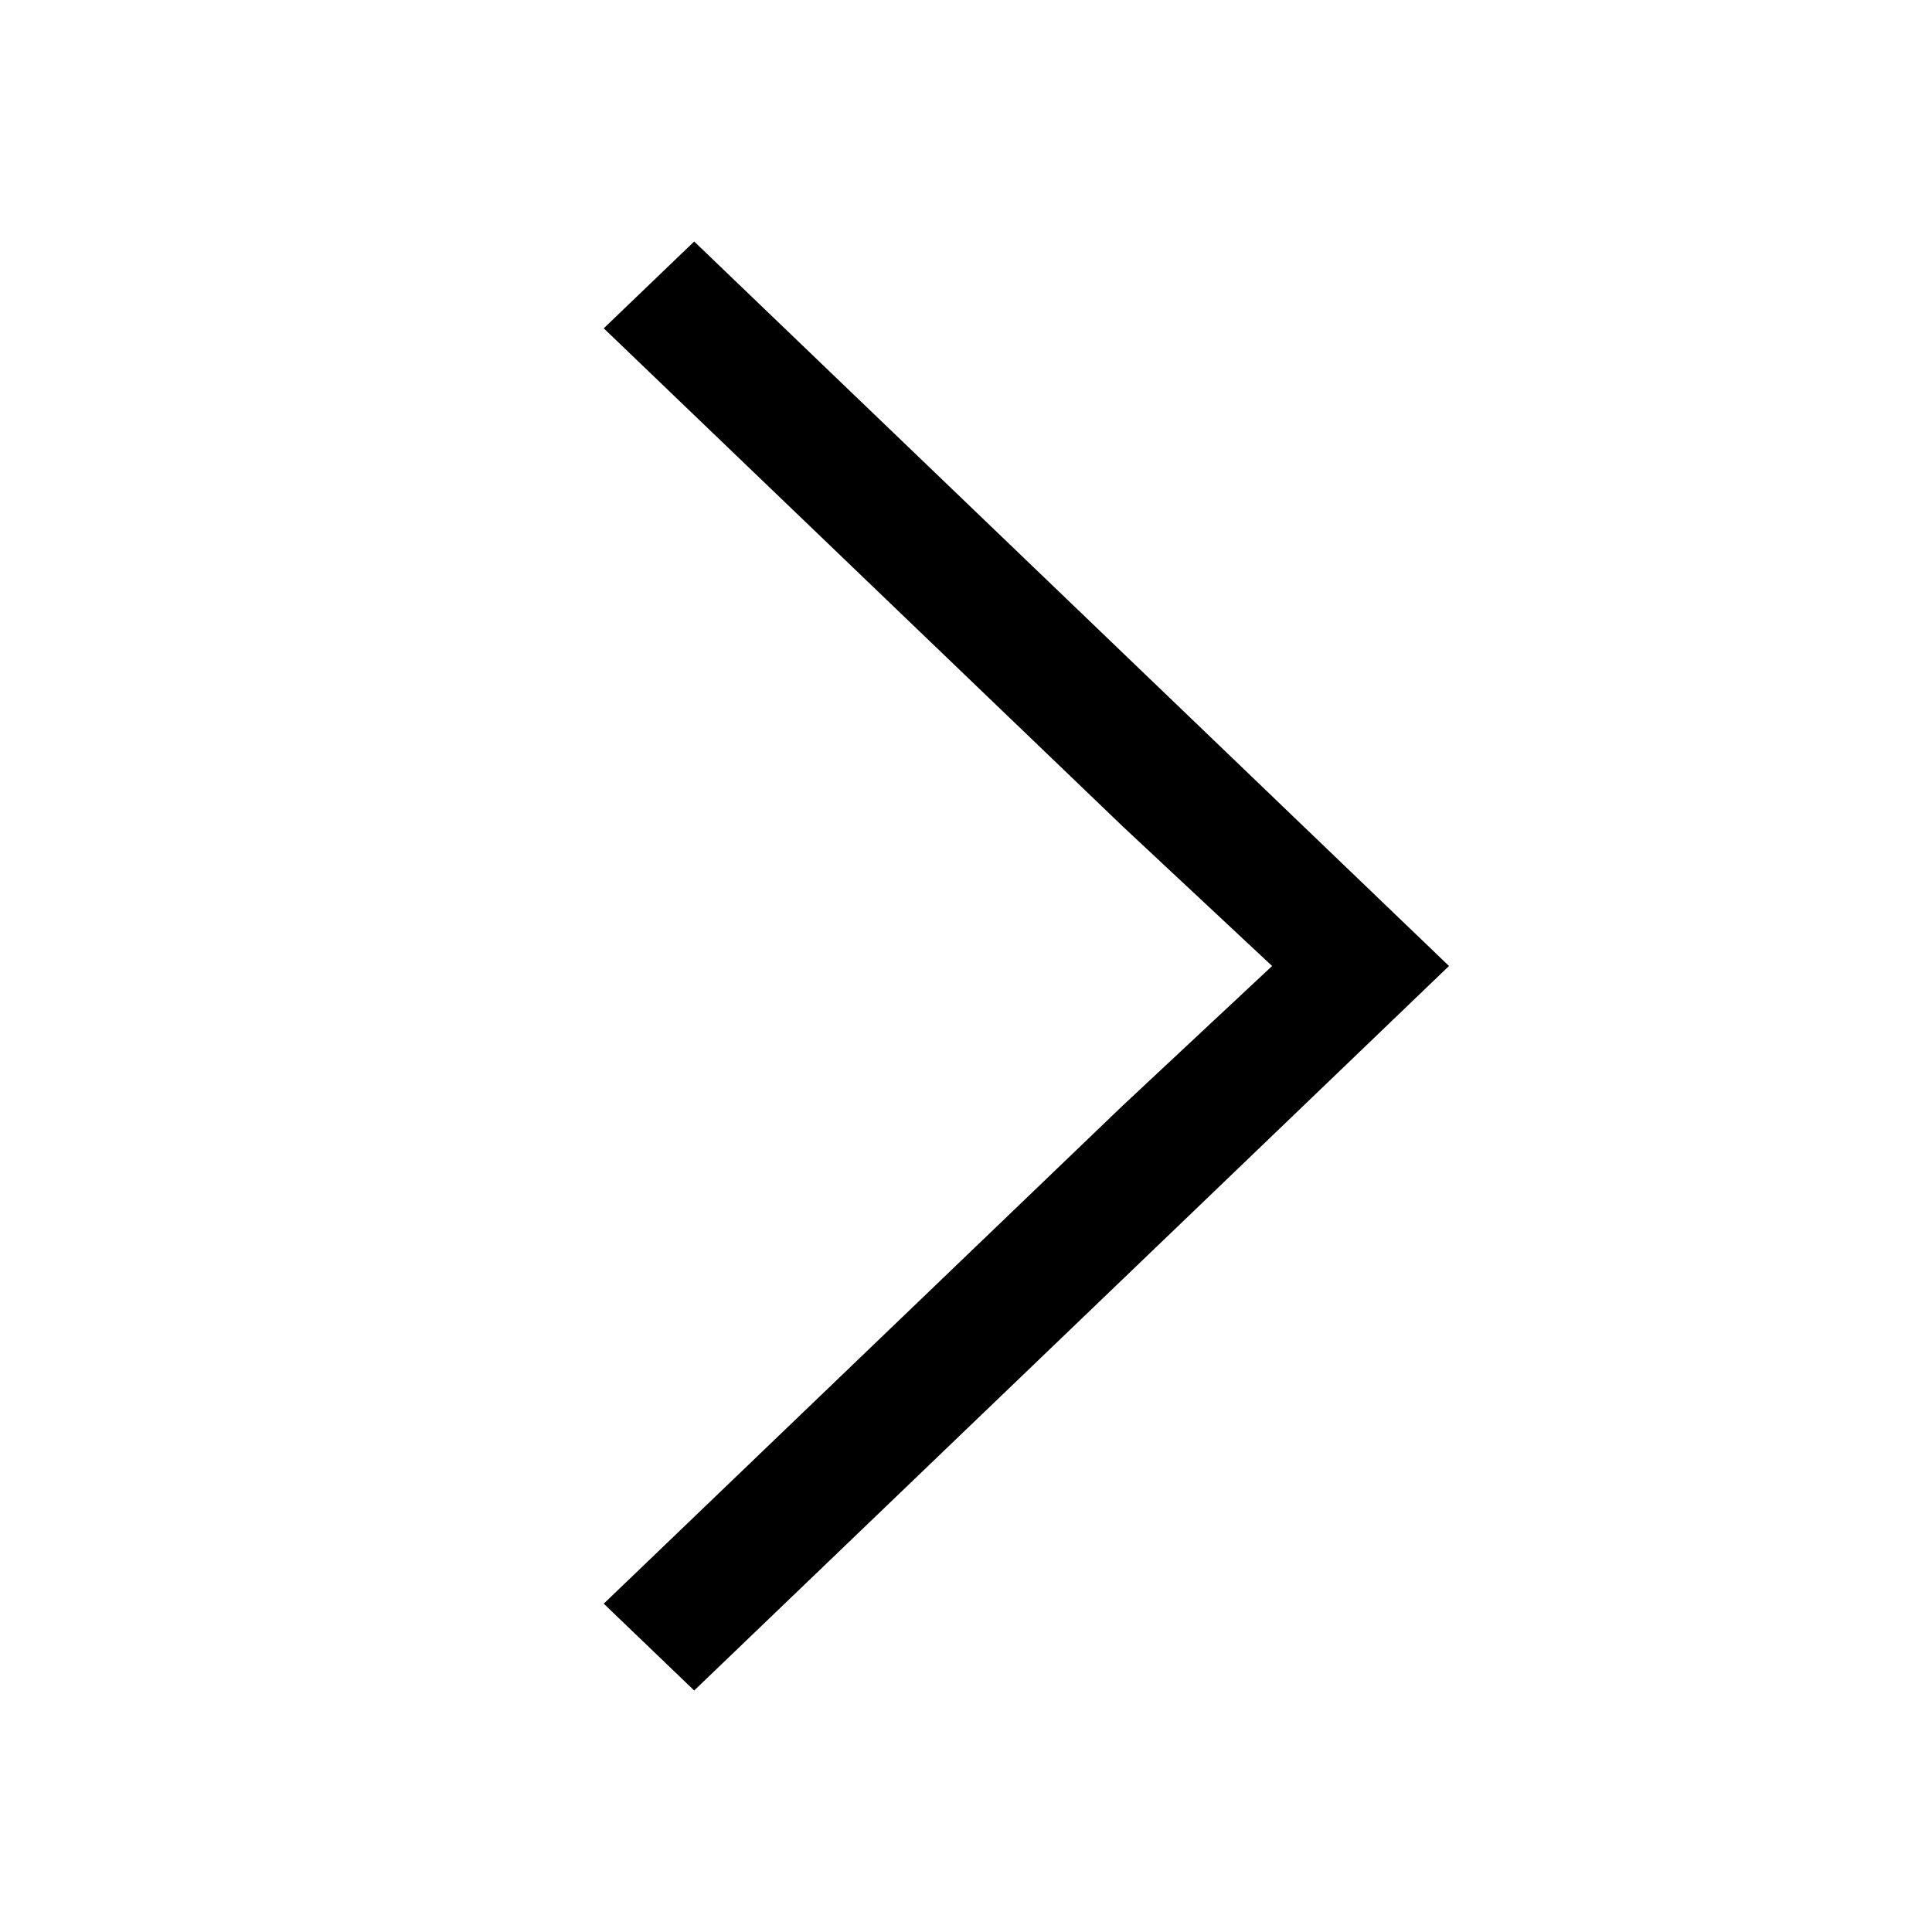
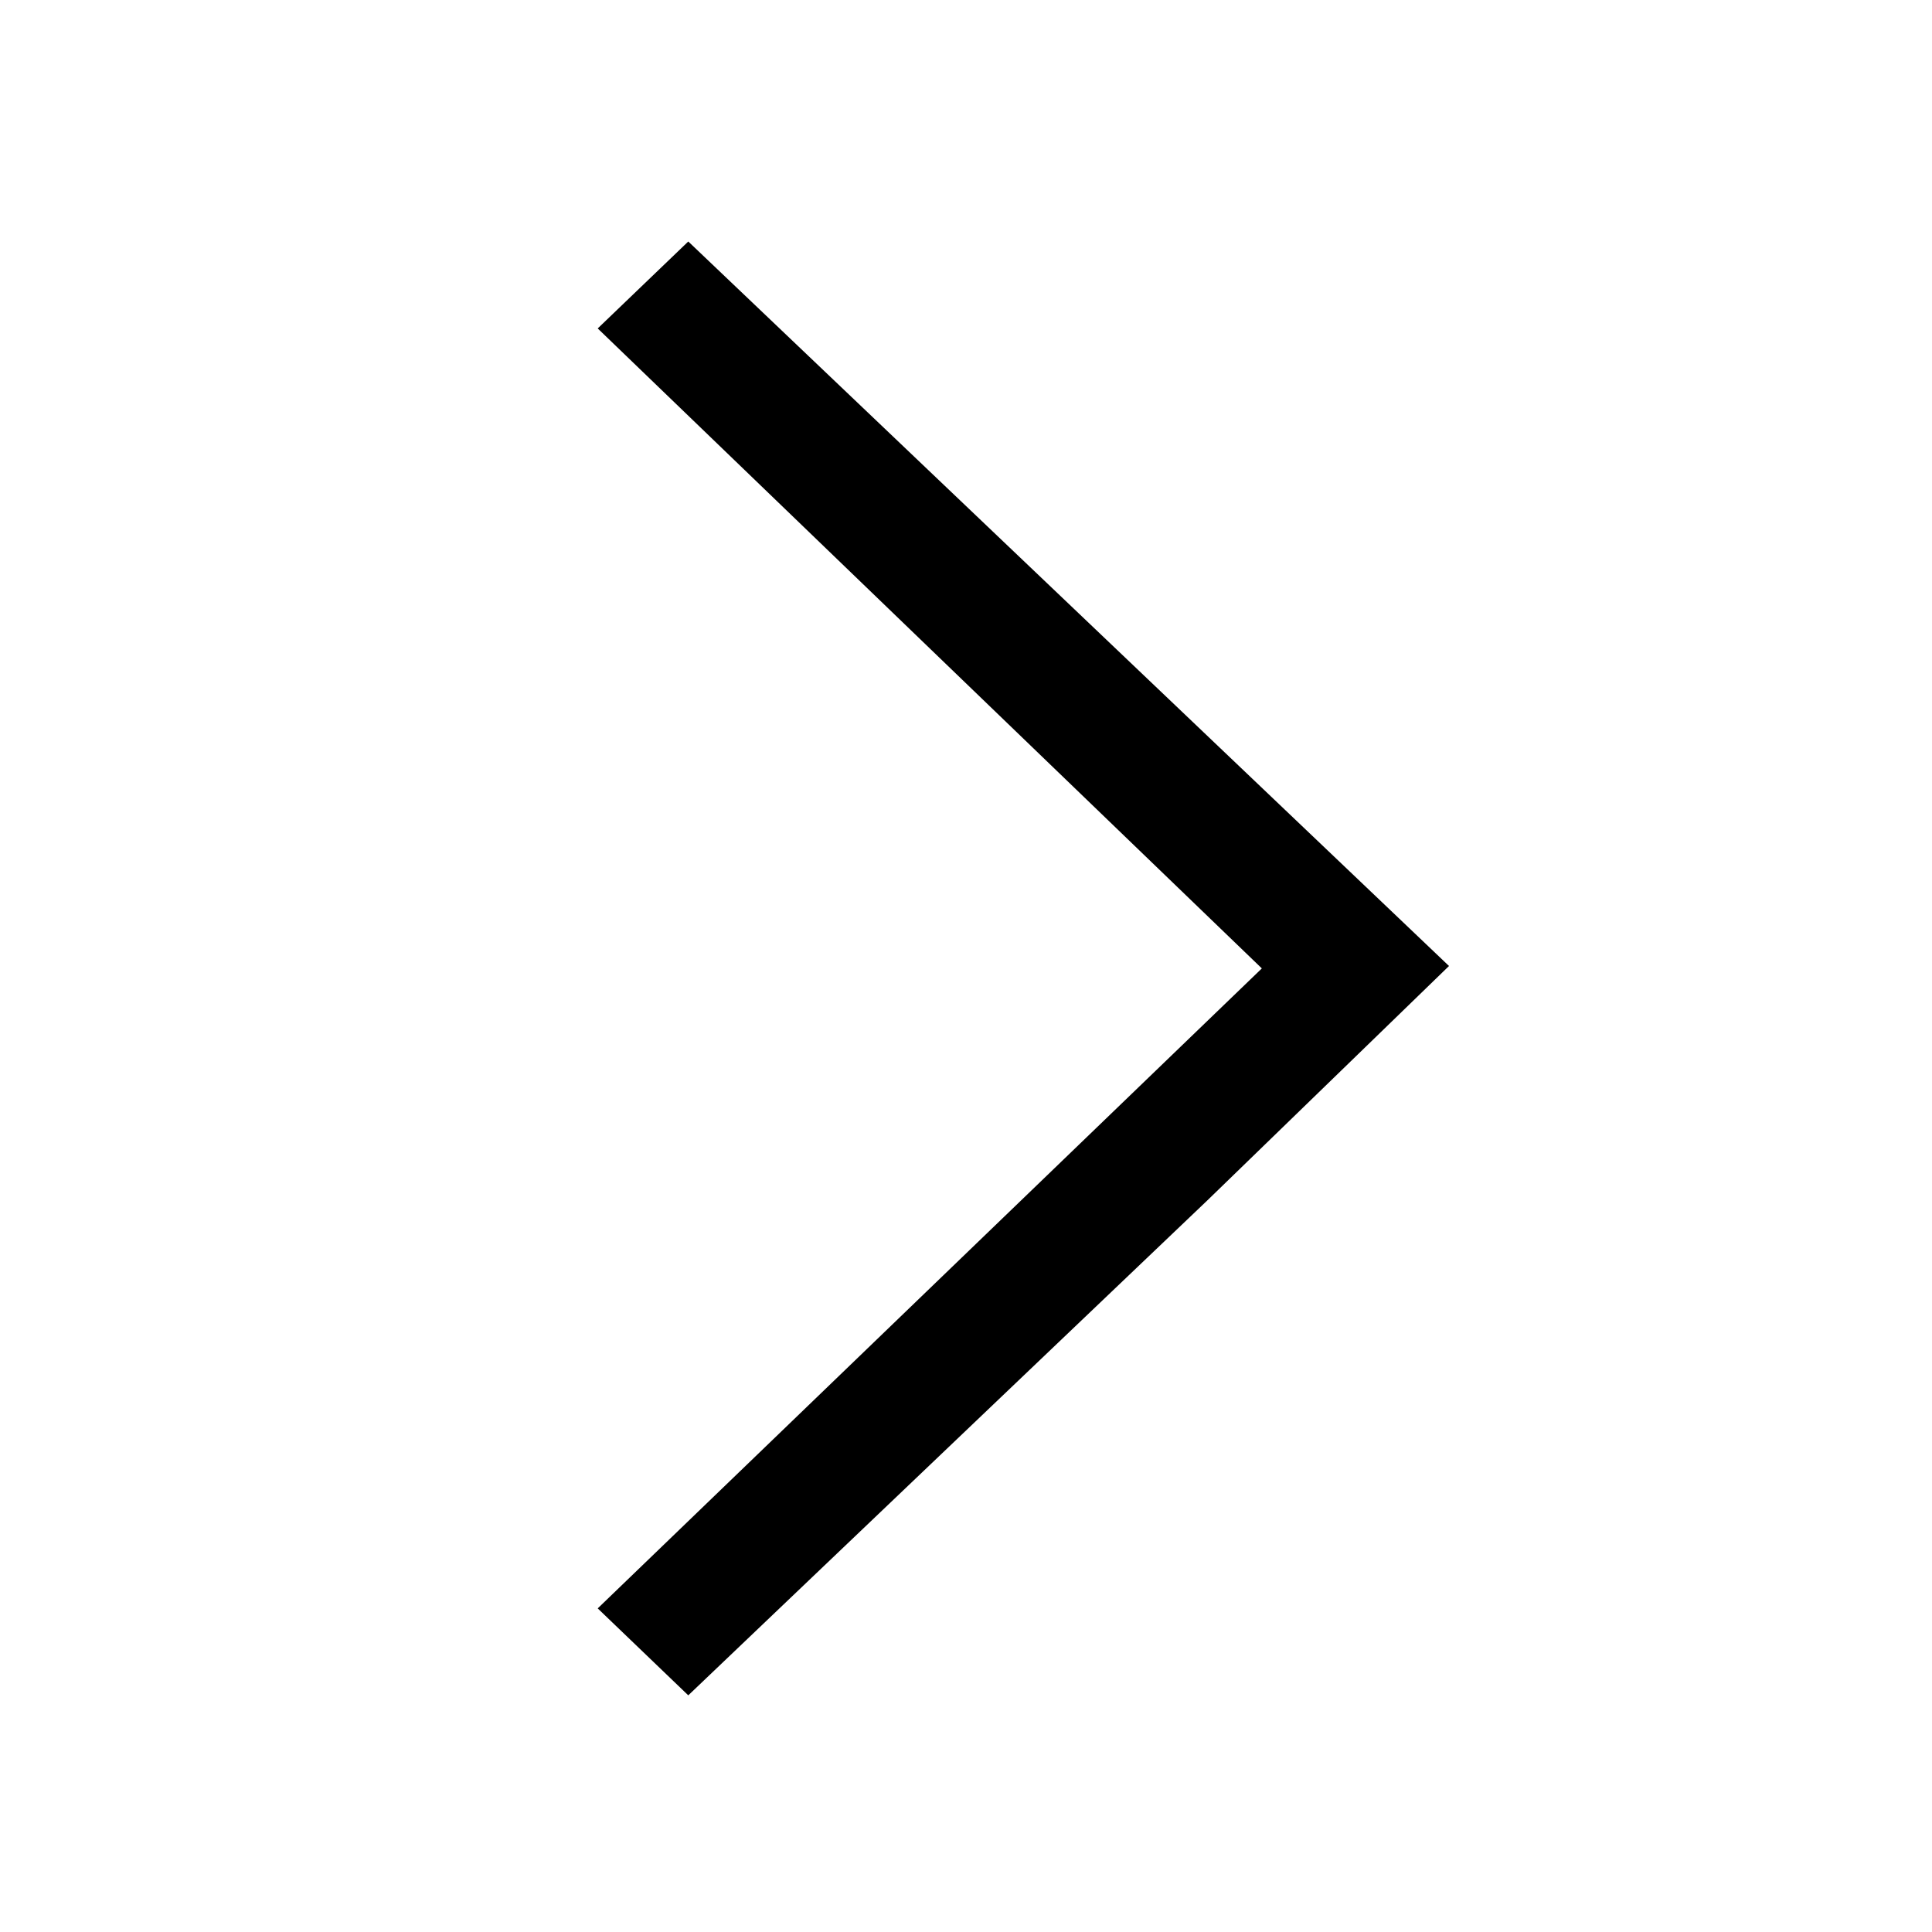
<svg xmlns="http://www.w3.org/2000/svg" viewBox="0 0 16 16">
-   <defs id="defs1">
-     <style type="text/css" id="current-color-scheme">
- .ColorScheme-Text {
+   <defs>
+     <style type="text/css">.ColorScheme-Text {
color:#000;
- }
- </style>
+ }</style>
  </defs>
-   <path style="fill:currentColor;fill-opacity:1;stroke:none" d="m12 8l-6.251-6-.749.719 4.298 4.125 1.237 1.156-1.237 1.156-4.298 4.125.749.719 4.298-4.125z" class="ColorScheme-Text" />
+   <path class="ColorScheme-Text" d="m12 8-6.3-6-0.75 0.72 5.5 5.3-5.5 5.3 0.75 0.72 4.3-4.1z" fill="currentColor" />
</svg>
